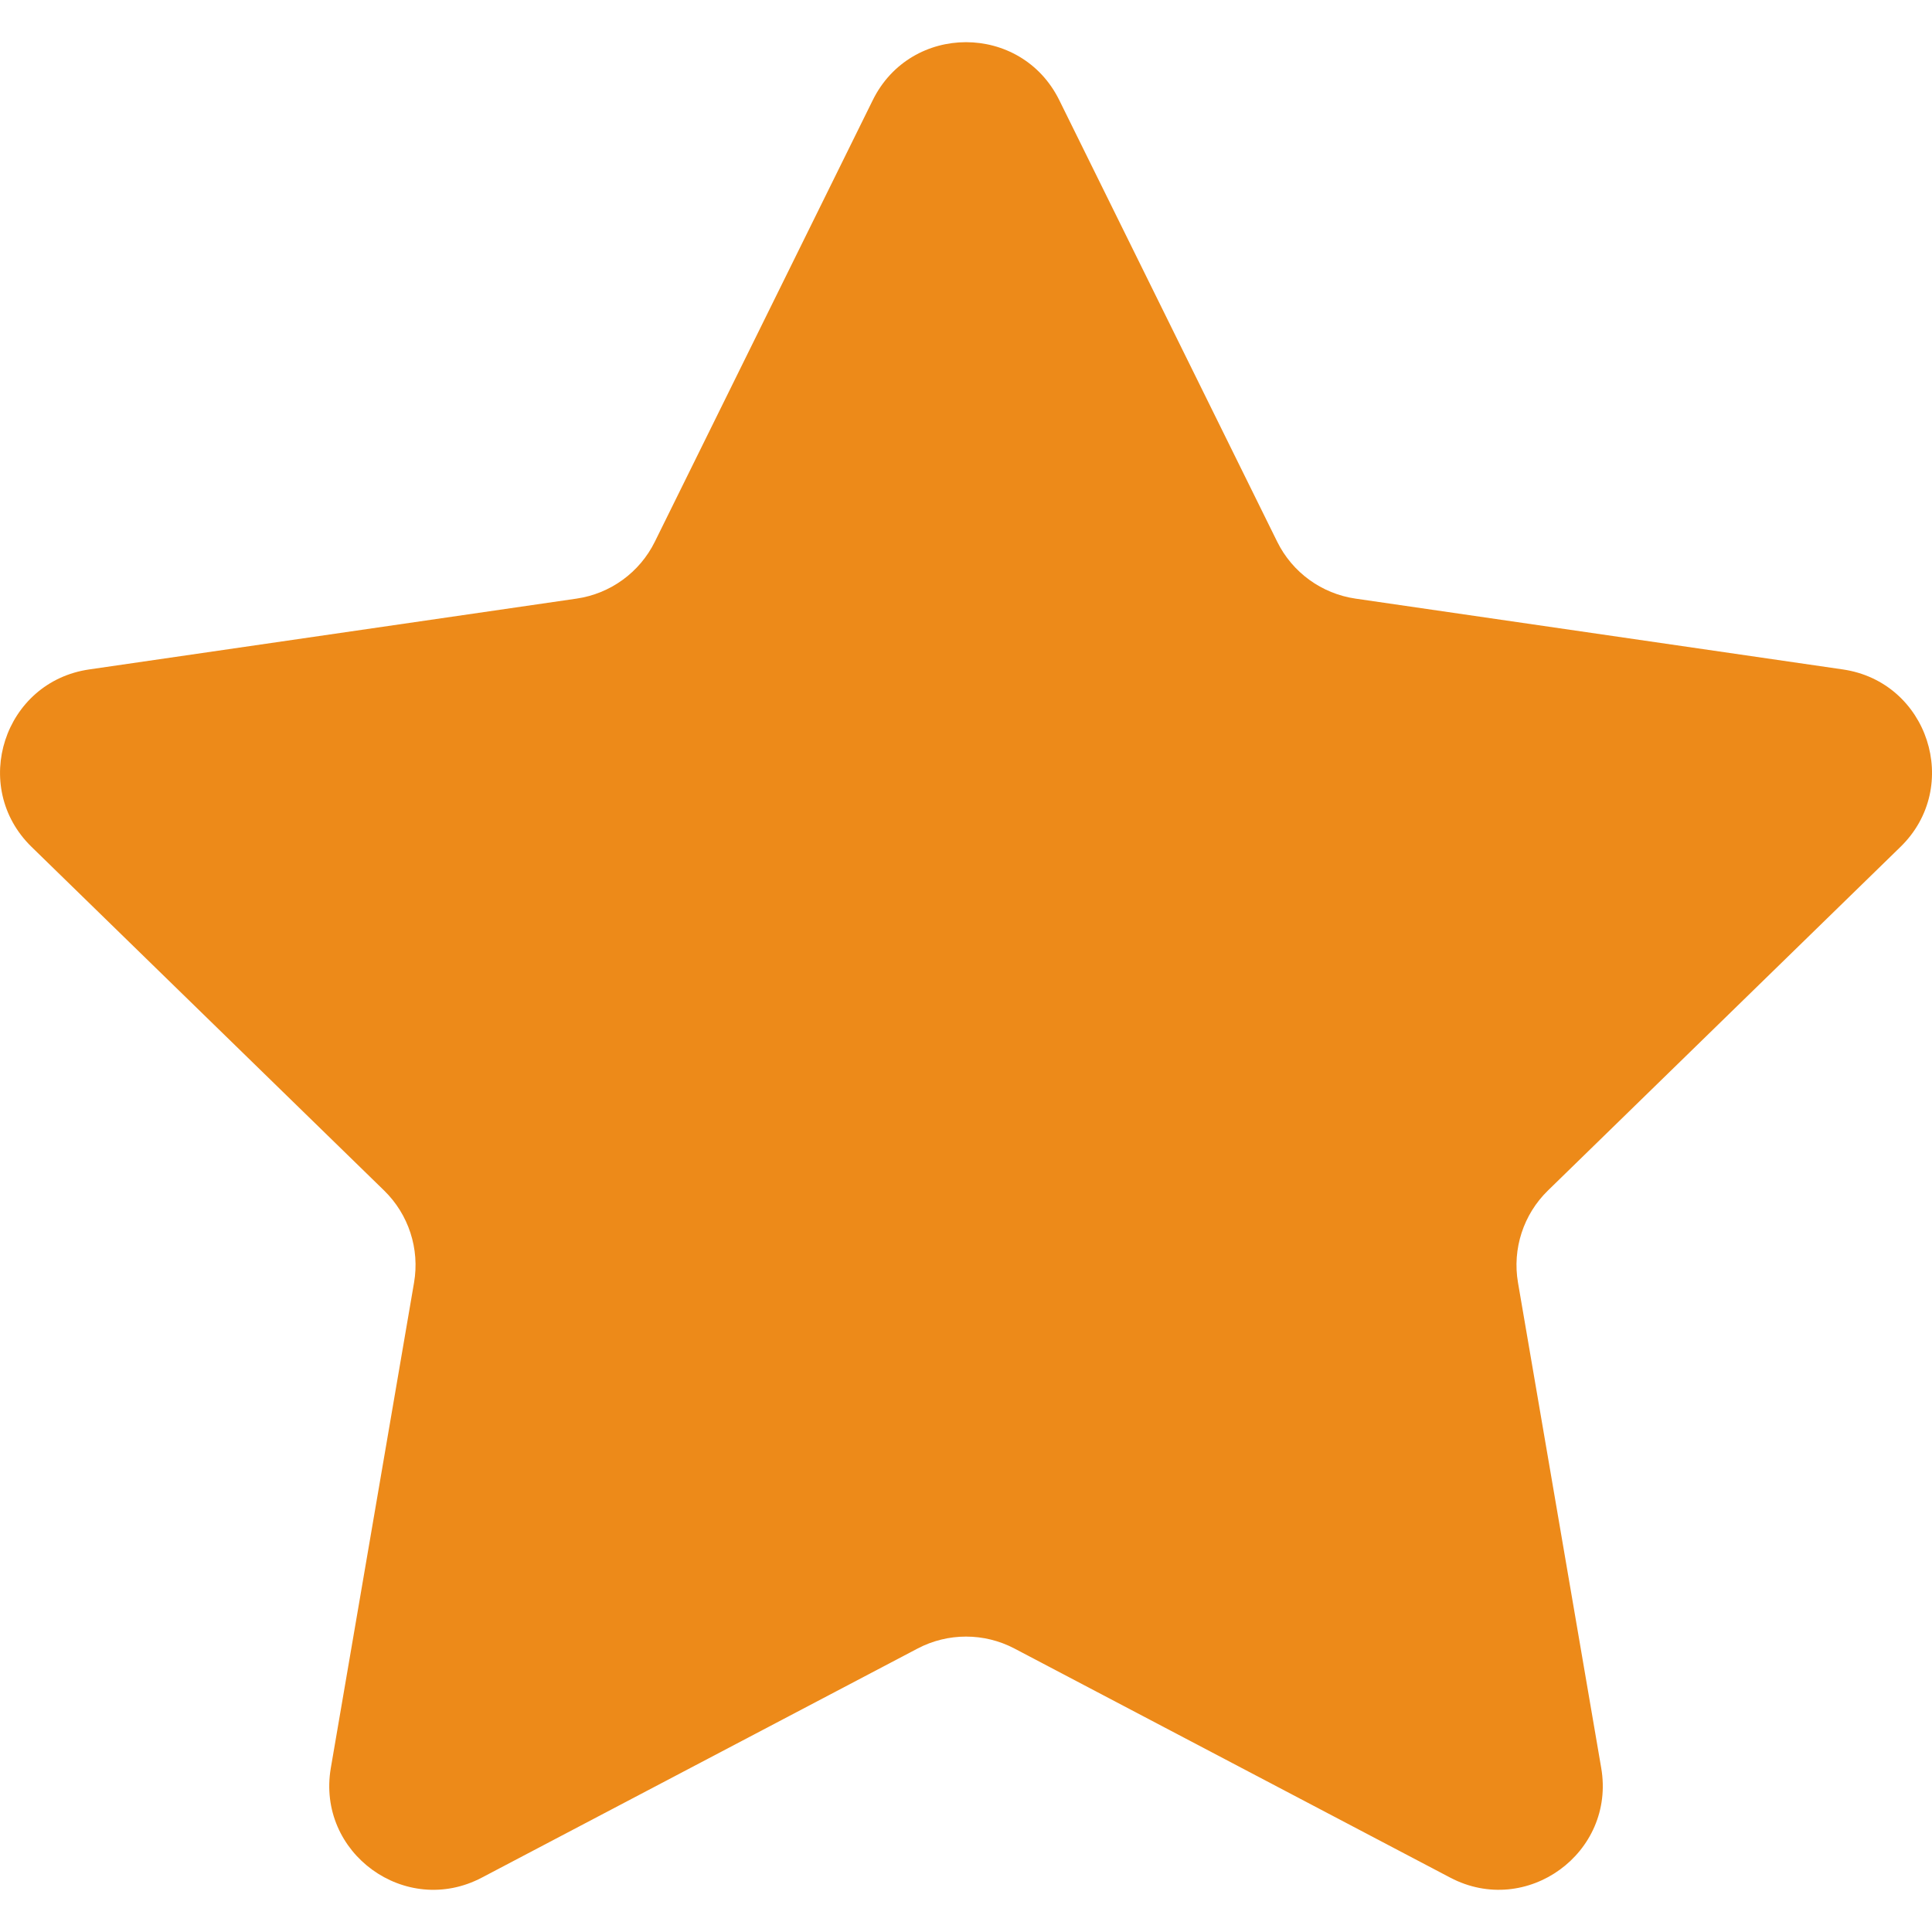
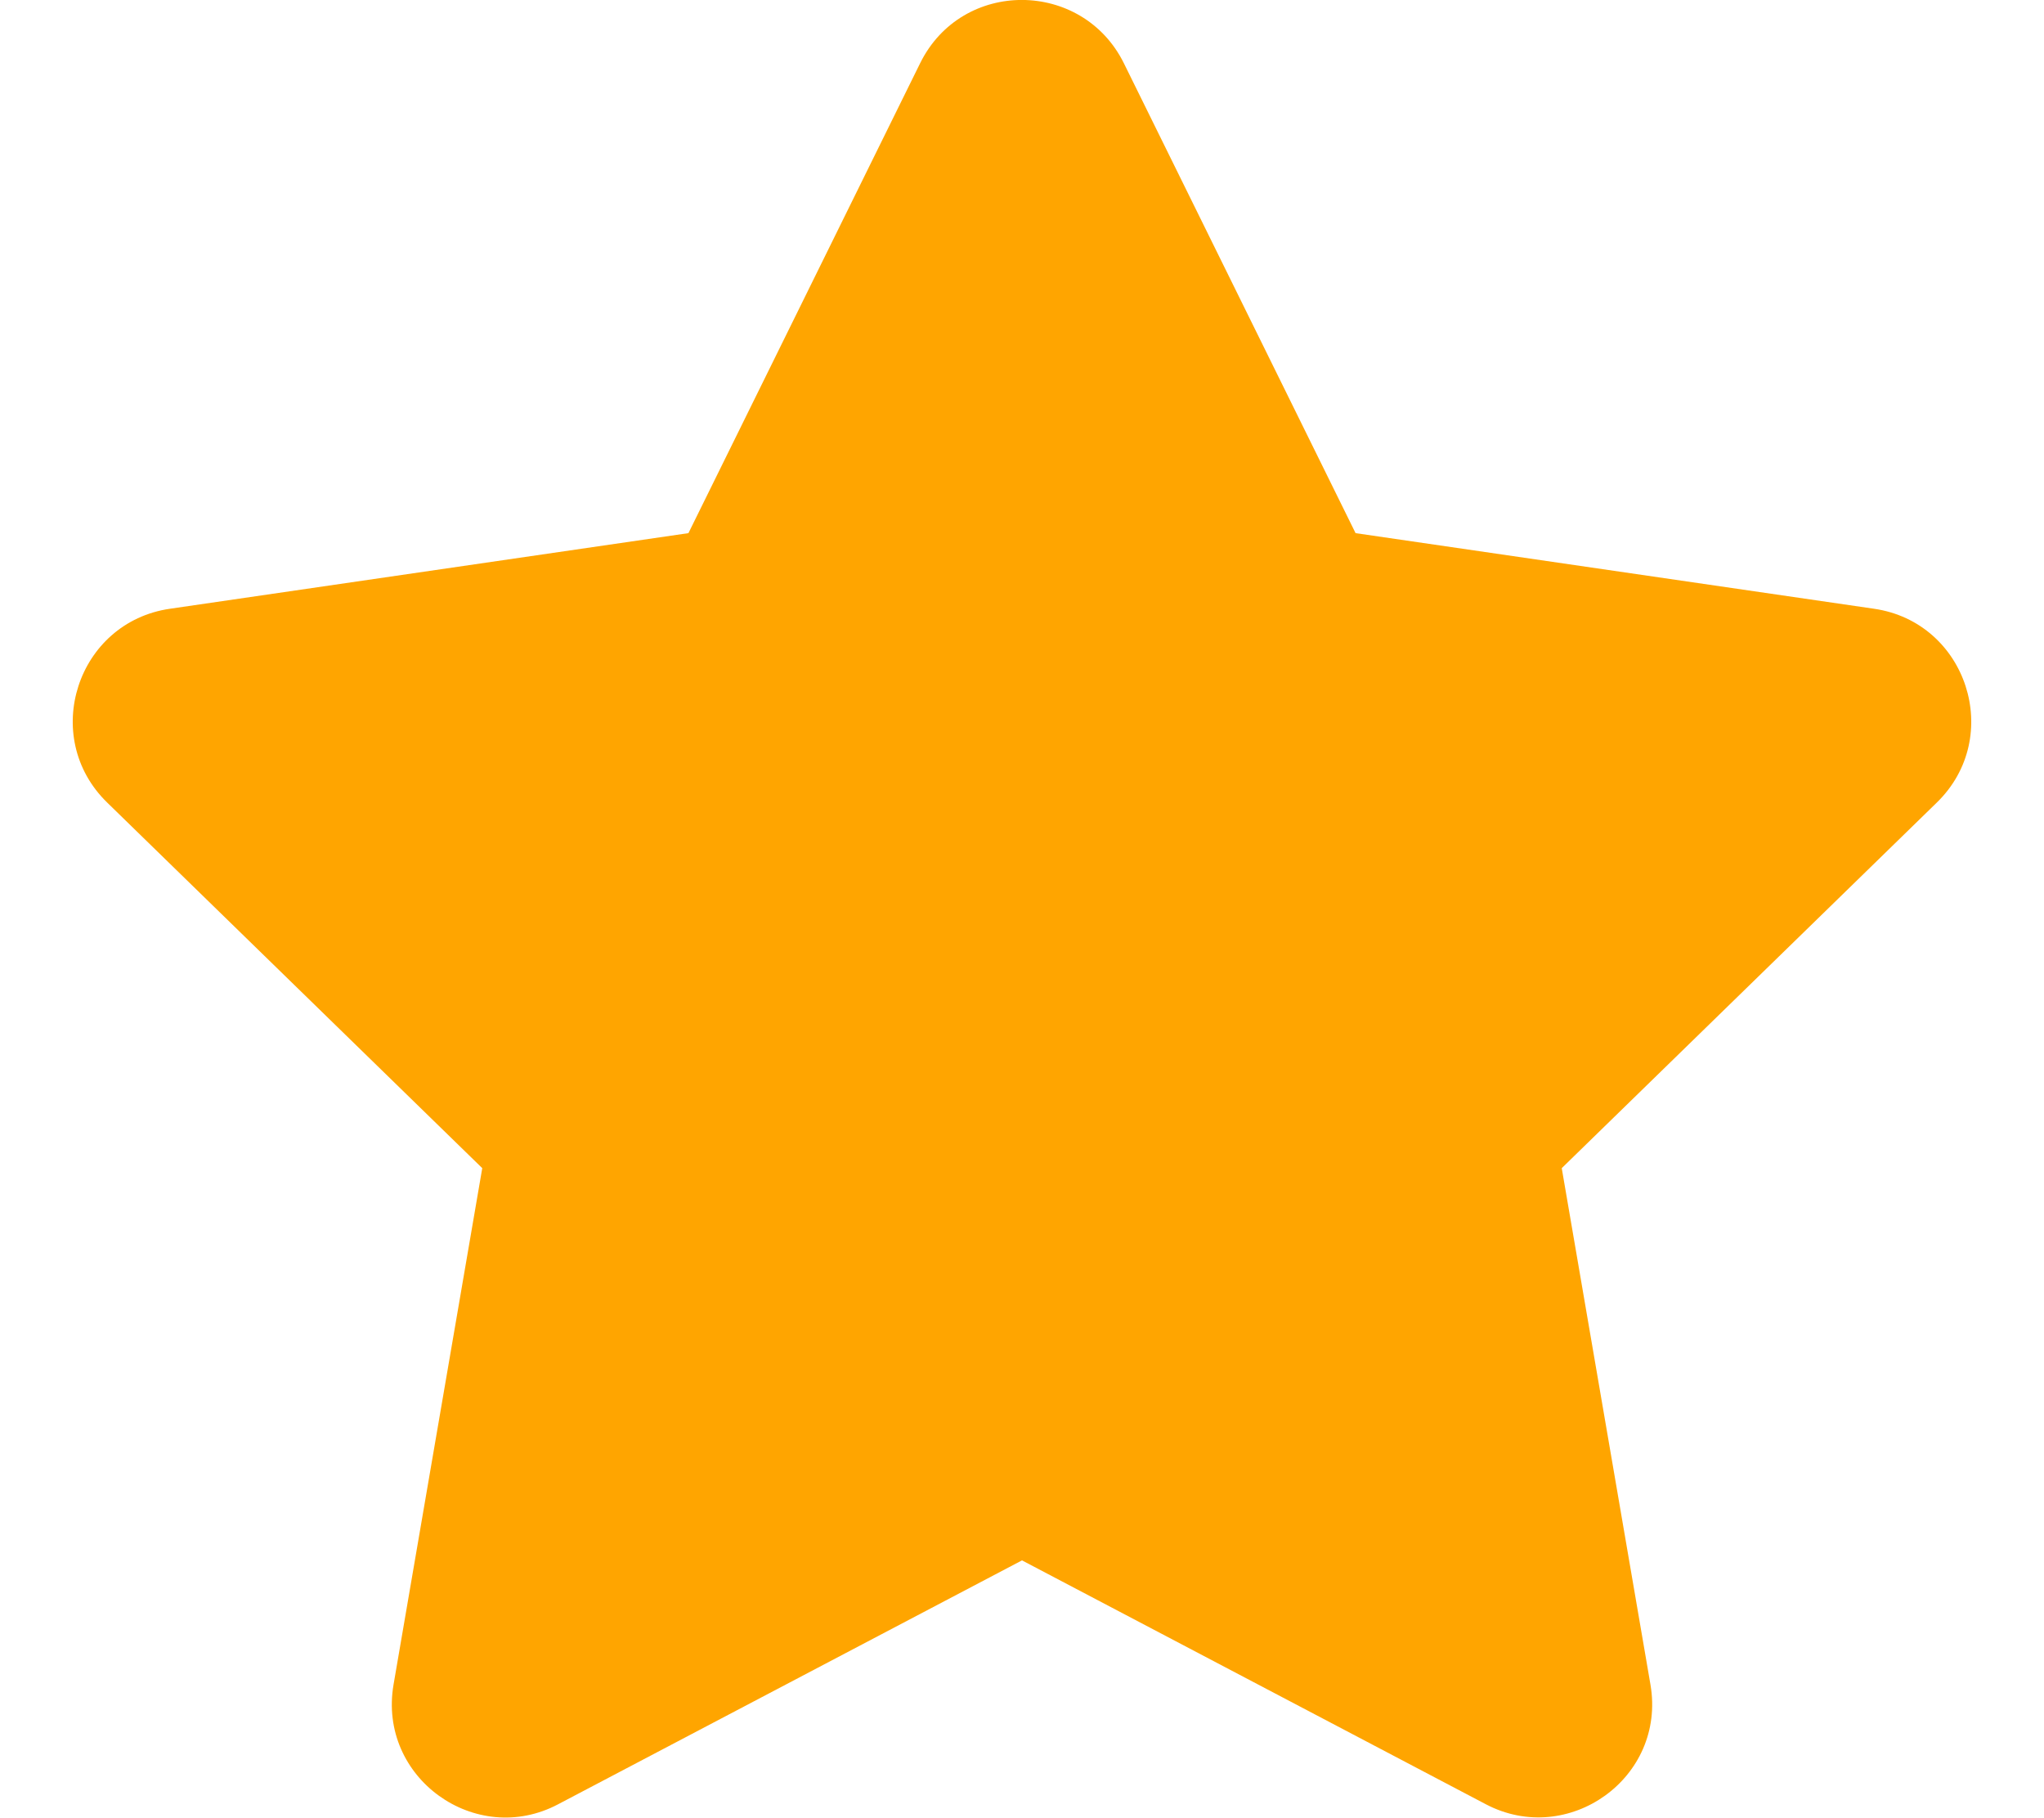
- <svg xmlns="http://www.w3.org/2000/svg" version="1.1" id="Capa_1" x="0px" y="0px" viewBox="0 0 47.94 47.94" style="enable-background:new 0 0 47.94 47.94;" xml:space="preserve">
-   <path style="fill:#ED8A19;" d="M26.285,2.486l5.407,10.956c0.376,0.762,1.103,1.29,1.944,1.412l12.091,1.757  c2.118,0.308,2.963,2.91,1.431,4.403l-8.749,8.528c-0.608,0.593-0.886,1.448-0.742,2.285l2.065,12.042  c0.362,2.109-1.852,3.717-3.746,2.722l-10.814-5.685c-0.752-0.395-1.651-0.395-2.403,0l-10.814,5.685  c-1.894,0.996-4.108-0.613-3.746-2.722l2.065-12.042c0.144-0.837-0.134-1.692-0.742-2.285l-8.749-8.528  c-1.532-1.494-0.687-4.096,1.431-4.403l12.091-1.757c0.841-0.122,1.568-0.65,1.944-1.412l5.407-10.956  C22.602,0.567,25.338,0.567,26.285,2.486z" />
-   <g>
- </g>
-   <g>
- </g>
-   <g>
- </g>
-   <g>
- </g>
-   <g>
- </g>
-   <g>
- </g>
-   <g>
- </g>
-   <g>
- </g>
-   <g>
- </g>
-   <g>
- </g>
-   <g>
- </g>
-   <g>
- </g>
-   <g>
- </g>
-   <g>
- </g>
-   <g>
- </g>
+ <svg xmlns="http://www.w3.org/2000/svg" aria-hidden="true" focusable="false" data-prefix="fas" data-icon="star" class="svg-inline--fa fa-star fa-w-18" role="img" viewBox="0 0 576 512">
+   <path fill="orange" d="M259.3 17.8L194 150.2 47.9 171.5c-26.2 3.8-36.7 36.1-17.7 54.6l105.7 103-25 145.5c-4.5 26.3 23.2 46 46.4 33.7L288 439.6l130.7 68.7c23.2 12.2 50.9-7.4 46.4-33.7l-25-145.5 105.7-103c19-18.5 8.5-50.8-17.7-54.6L382 150.2 316.7 17.8c-11.7-23.6-45.6-23.9-57.4 0z" />
</svg>
